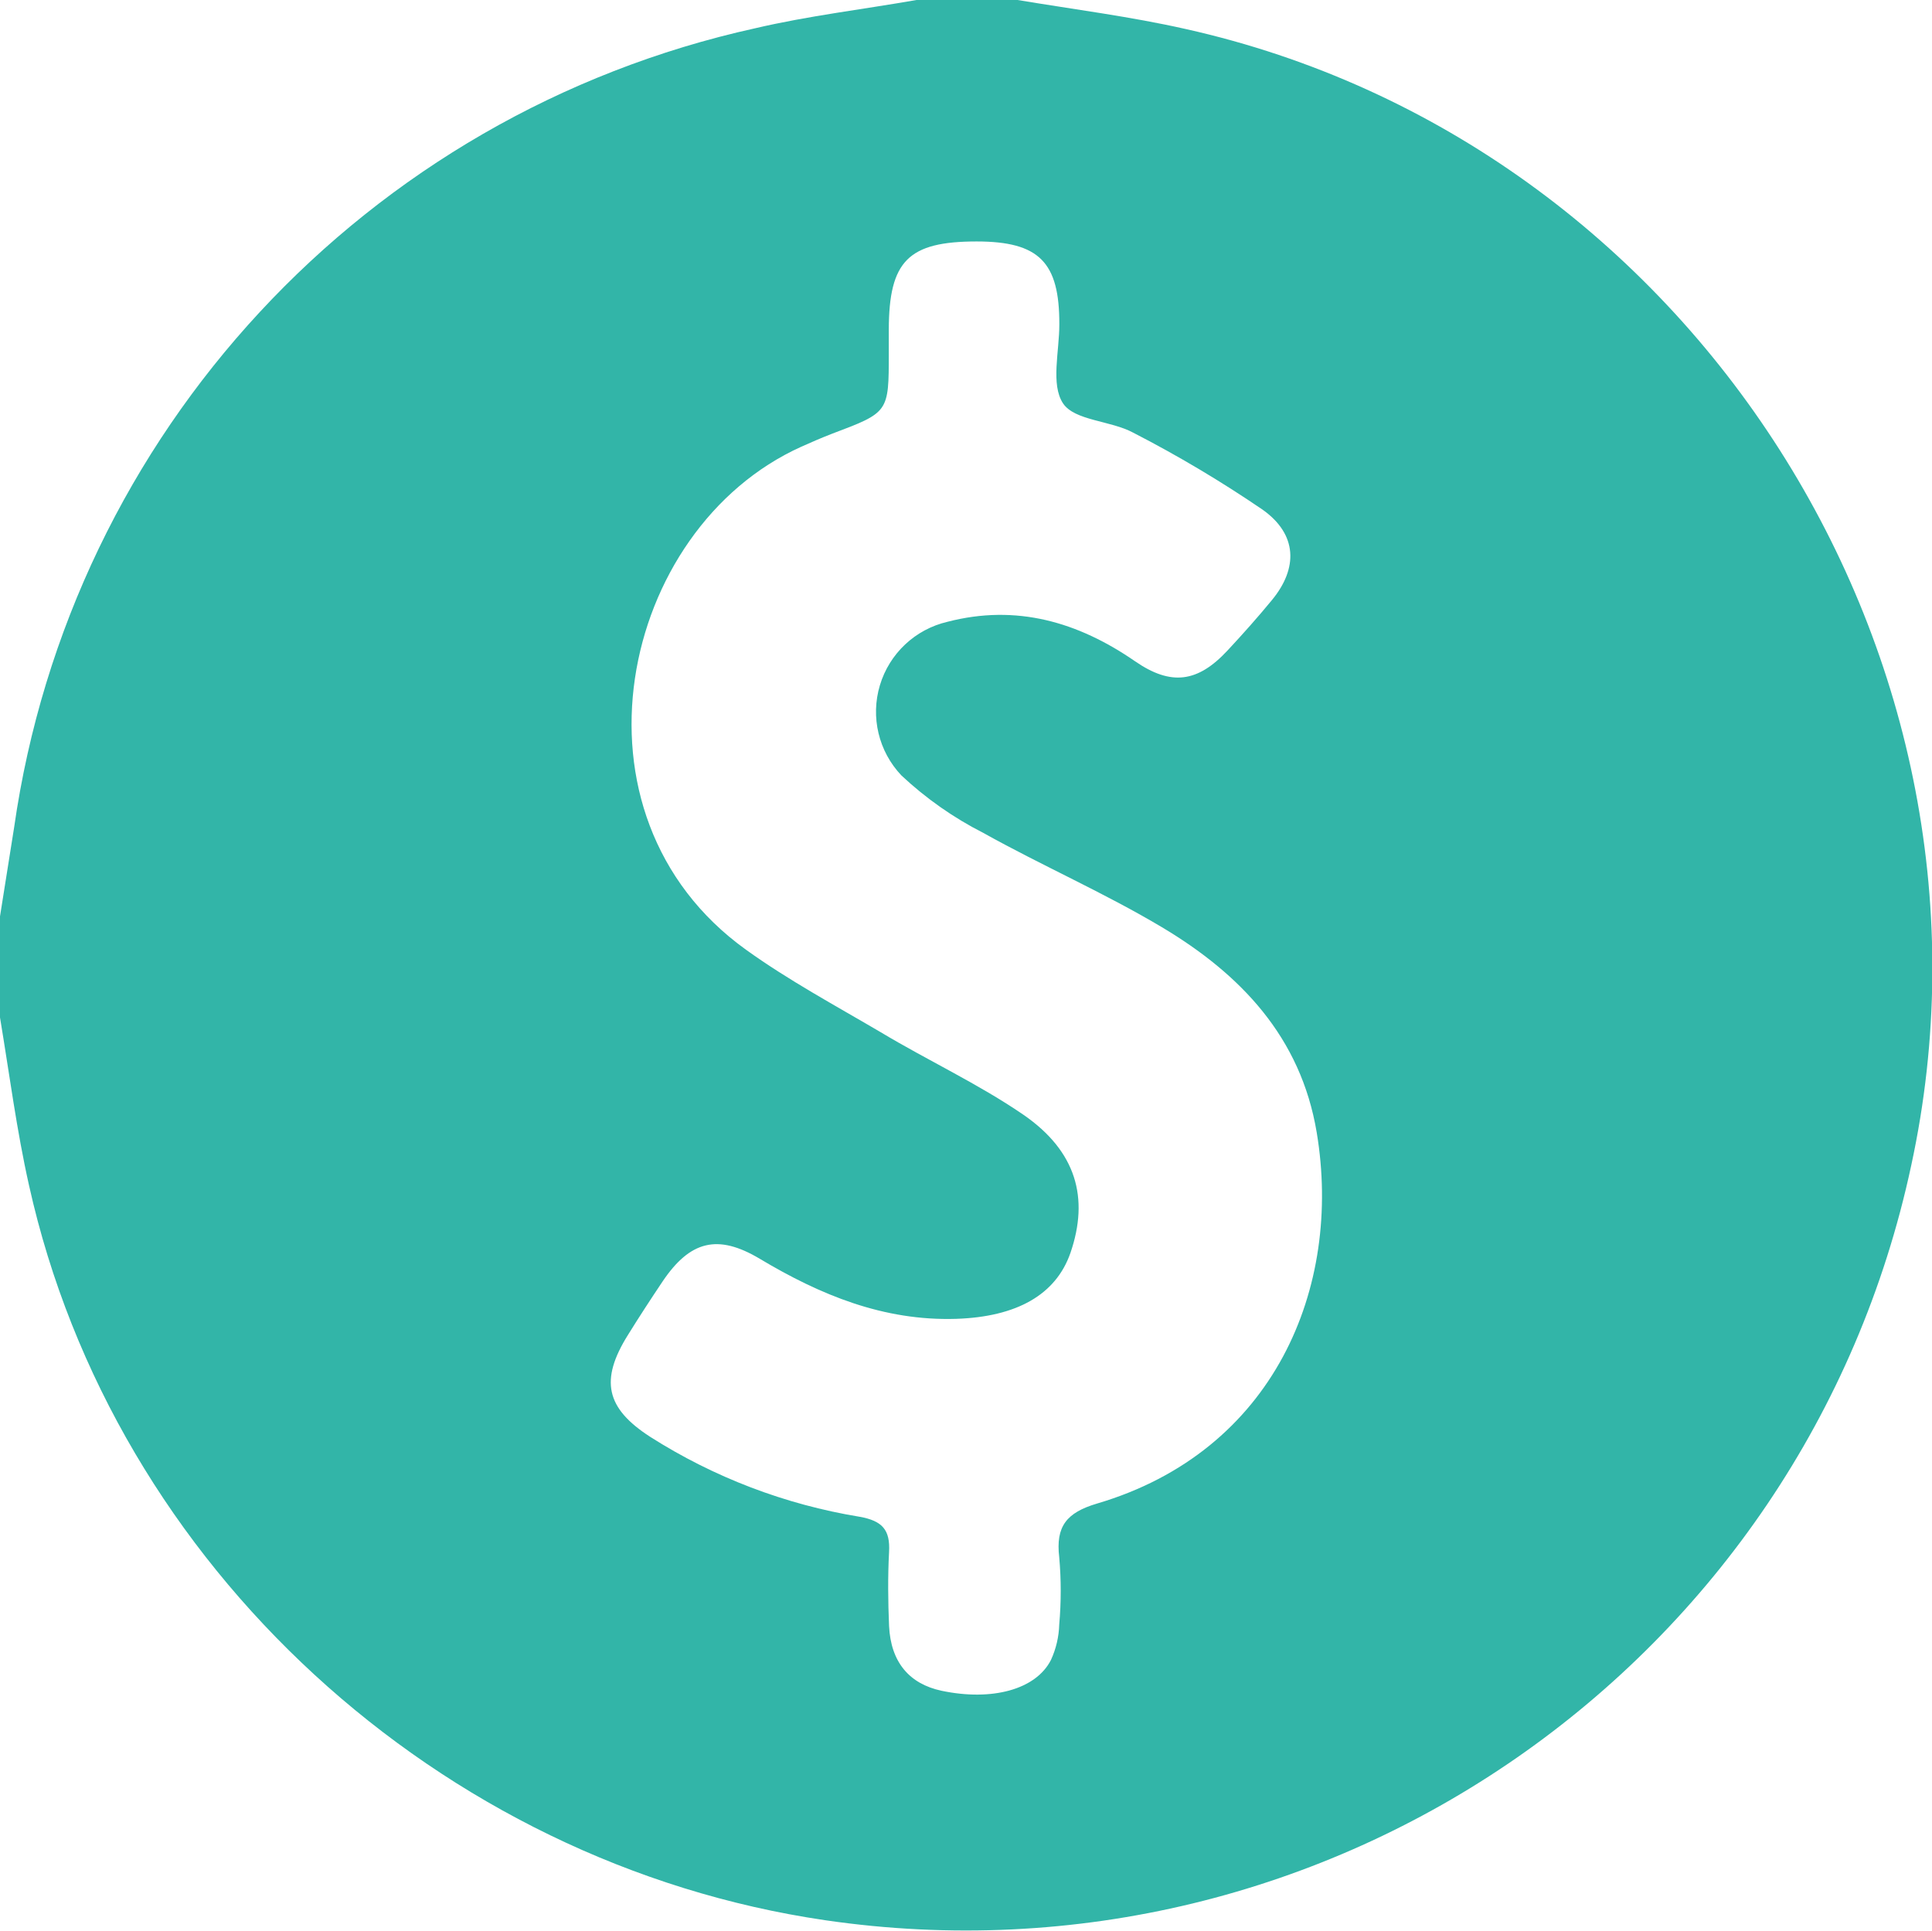
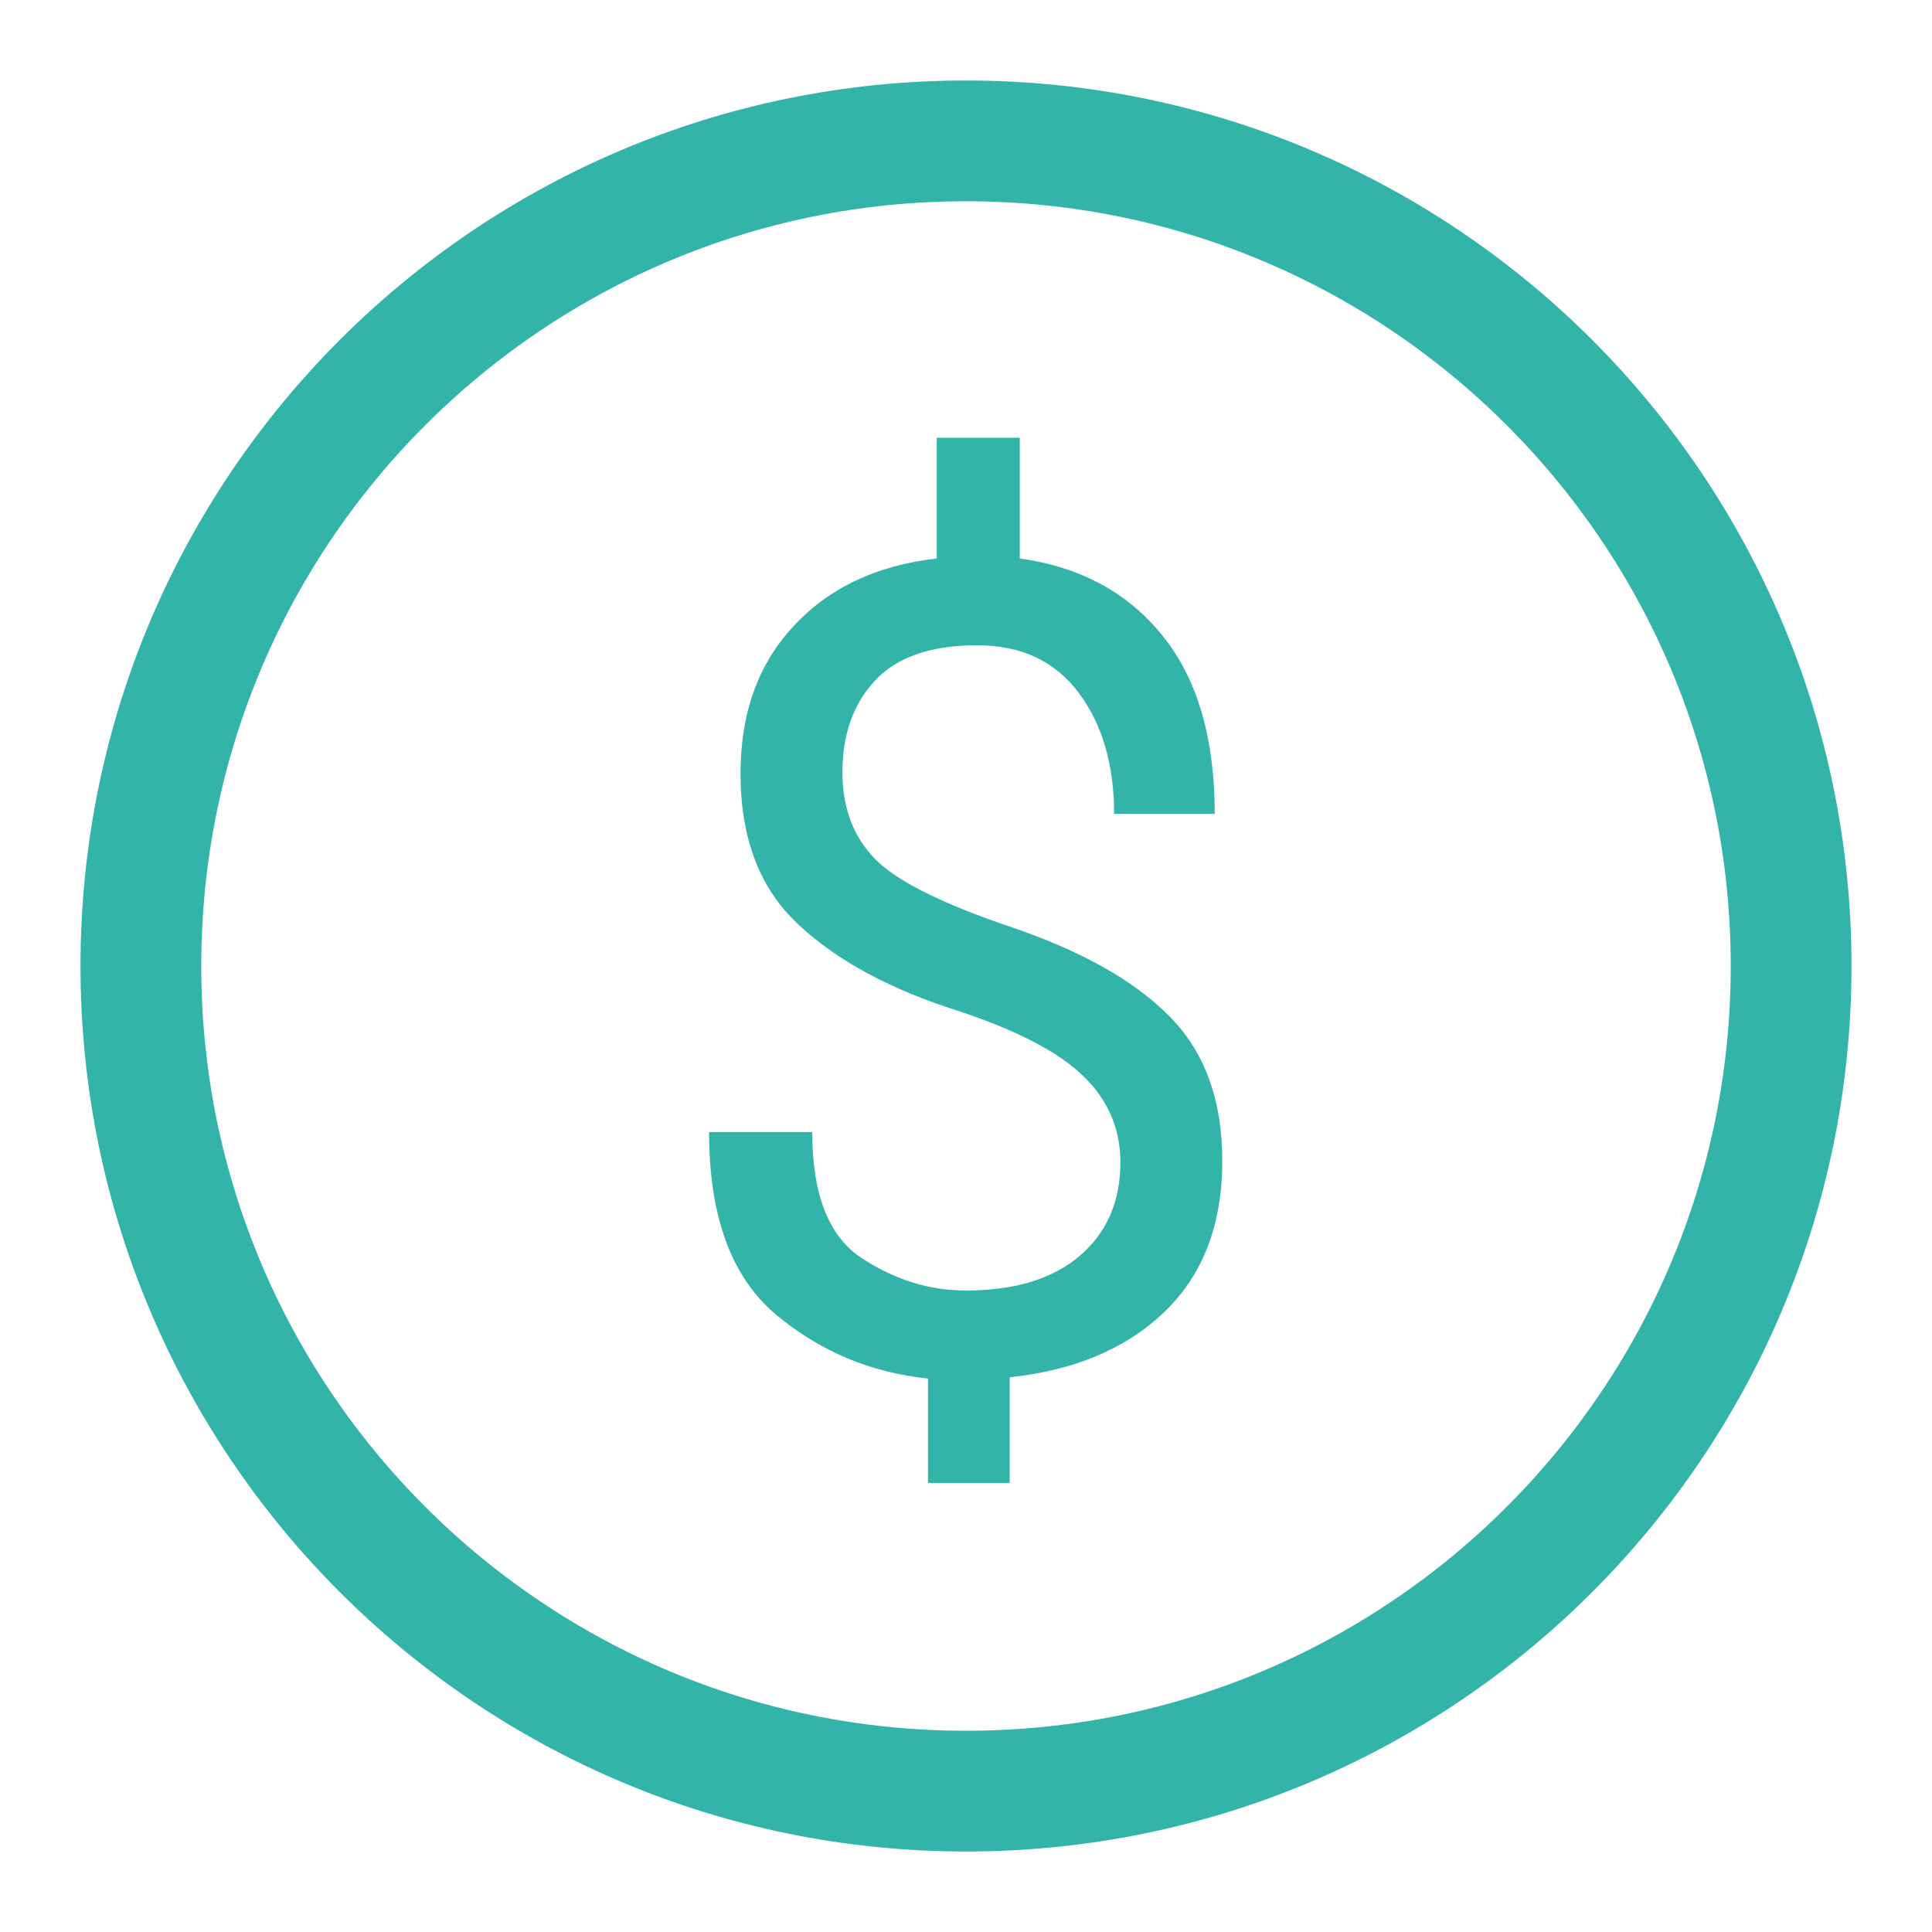
- <svg xmlns="http://www.w3.org/2000/svg" viewBox="0 0 205.05 204.91">
+ <svg xmlns="http://www.w3.org/2000/svg" viewBox="0 0 24 24">
  <defs>
-     <style>.cls-1{fill:#32b5a8;}</style>
+     <style>
+       .cls-1, .cls-2 {
+         fill: none;
+       }
+ 
+       .cls-2 {
+         stroke: #32b5a8;
+         stroke-width: 1.5px;
+       }
+ 
+       .cls-3 {
+         fill: #32b5a8;
+         font-size: 14px;
+         font-family: Roboto-Regular, Roboto;
+       }
+ 
+       .cls-4 {
+         stroke: none;
+       }
+     </style>
  </defs>
-   <g id="Capa_2" data-name="Capa 2">
-     <g id="Capa_1-2" data-name="Capa 1">
-       <path class="cls-1" d="M97.27,0H108c6,1,12,1.76,17.84,3.08,53.78,12,88.66,66.91,77,120.65A102.69,102.69,0,0,1,87.55,203.82c-40.85-6-75.47-37.49-84.47-78C1.77,120,1,114,0,108V97.27c.5-3.15,1-6.3,1.5-9.45A101.58,101.58,0,0,1,80.15,3C85.79,1.68,91.56,1,97.27,0Zm6.4,25.63c-7.26,0-9.32,2.05-9.34,9.36V37.5c0,6.27,0,6.27-6,8.53-1.11.43-2.2.9-3.29,1.39-19.29,8.7-25.83,39.06-5.85,53.4,4.52,3.25,9.48,5.92,14.29,8.75,5,3,10.34,5.47,15.13,8.75,5.63,3.88,7,8.85,5,14.67-1.55,4.46-5.73,6.79-12.13,7-7.7.24-14.41-2.53-20.85-6.38-4.46-2.66-7.39-1.91-10.3,2.4-1.26,1.88-2.5,3.78-3.69,5.7-3,4.8-2.33,7.77,2.36,10.8A59.33,59.33,0,0,0,91.24,161c2.4.43,3.25,1.38,3.12,3.73-.14,2.61-.11,5.25,0,7.86.18,3.83,2.14,6.15,5.58,6.88,5.33,1.12,10-.12,11.6-3.27a9.64,9.64,0,0,0,.88-3.76,40.53,40.53,0,0,0,0-7.14c-.39-3.29.78-4.74,4-5.7,18.81-5.54,26.07-22.93,23.33-39.38-1.69-10.15-8.09-16.82-16.43-21.8-6.12-3.65-12.7-6.52-18.94-10a37.78,37.78,0,0,1-8.71-6.11A9.81,9.81,0,0,1,100.56,66c7.3-1.89,13.84,0,19.92,4.2,3.82,2.63,6.64,2.24,9.79-1.14,1.62-1.74,3.21-3.52,4.72-5.36,2.81-3.4,2.7-7-1-9.61a129.68,129.68,0,0,0-13.73-8.17c-2.4-1.29-6.22-1.26-7.44-3.11-1.32-2-.38-5.53-.39-8.39C112.45,27.81,110.27,25.64,103.67,25.63Z" />
+   <g id="Group_4386" data-name="Group 4386" transform="translate(-3968 -1091)">
+     <rect id="Rectangle_4625" data-name="Rectangle 4625" class="cls-1" width="24" height="24" transform="translate(3968 1091)" />
+     <g id="Group_4385" data-name="Group 4385" transform="translate(1 -1)">
+       <g id="Ellipse_317" data-name="Ellipse 317" class="cls-2" transform="translate(3968 1093)">
+         <circle class="cls-4" cx="11" cy="11" r="11" />
+         <circle class="cls-1" cx="11" cy="11" r="10.25" />
+       </g>
+       <text id="_" data-name="$" class="cls-3" transform="translate(3979 1109)">
+         <tspan x="-3.941" y="0">$</tspan>
+       </text>
    </g>
  </g>
</svg>
